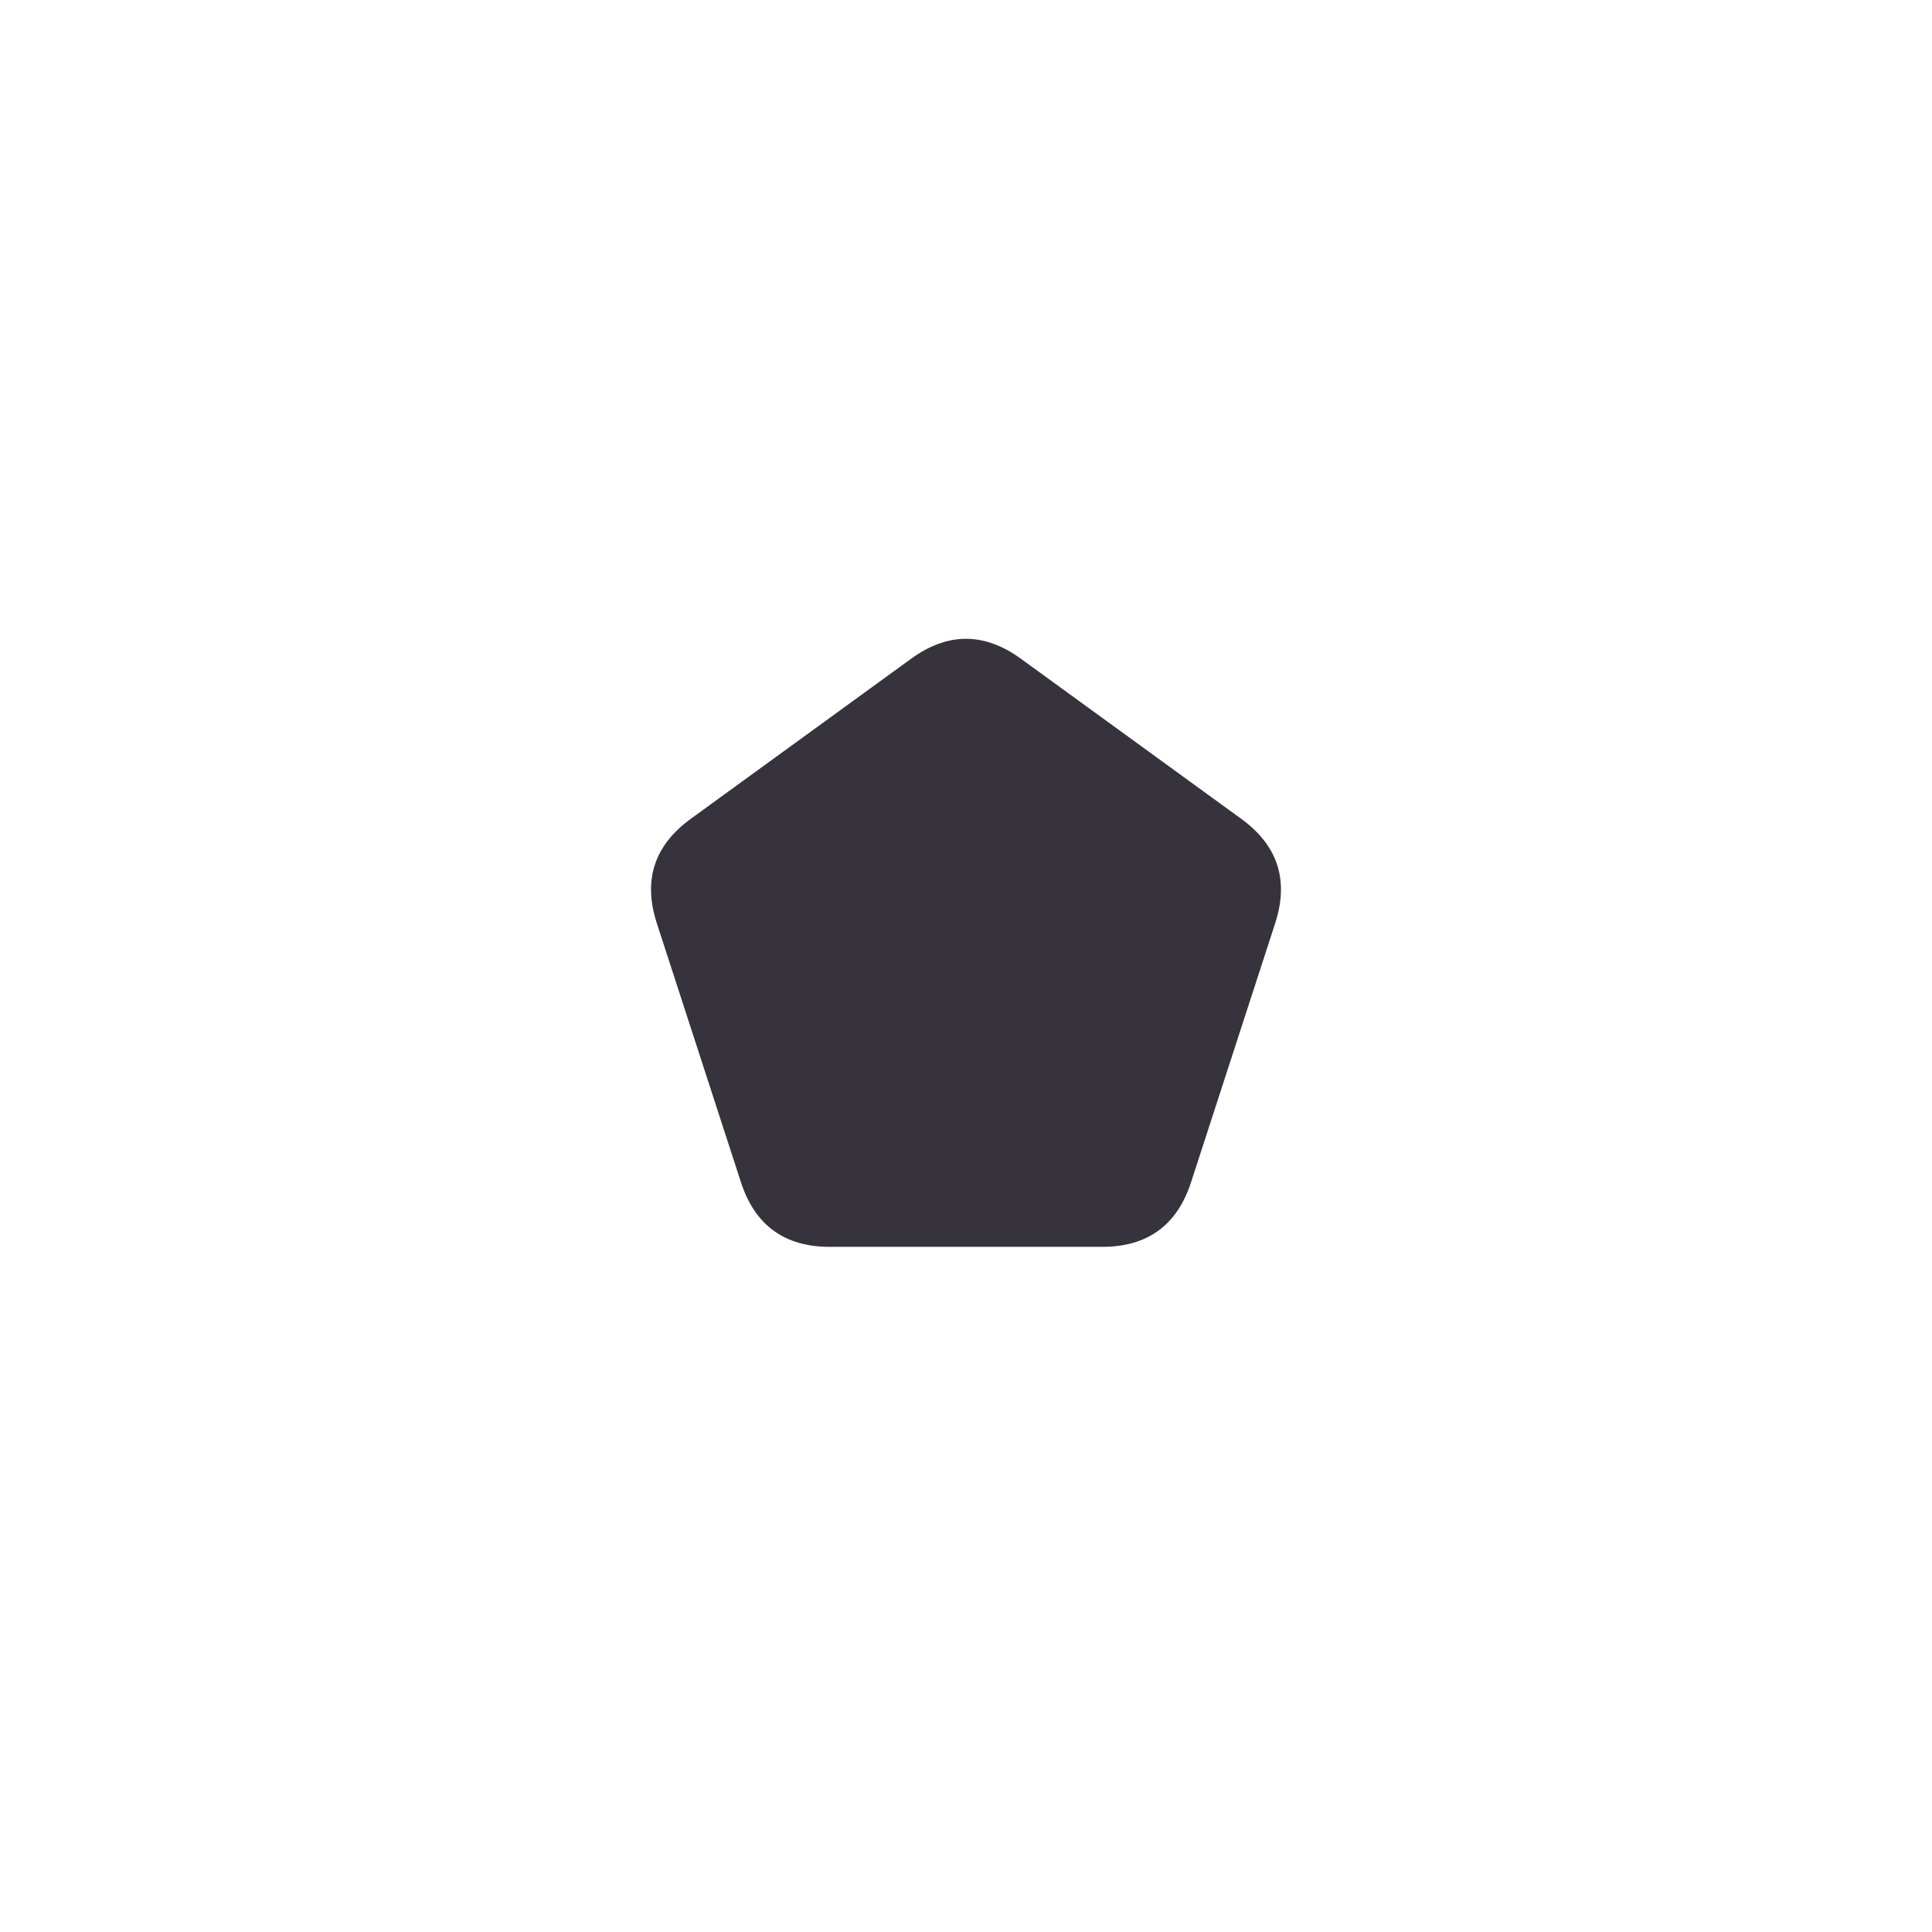
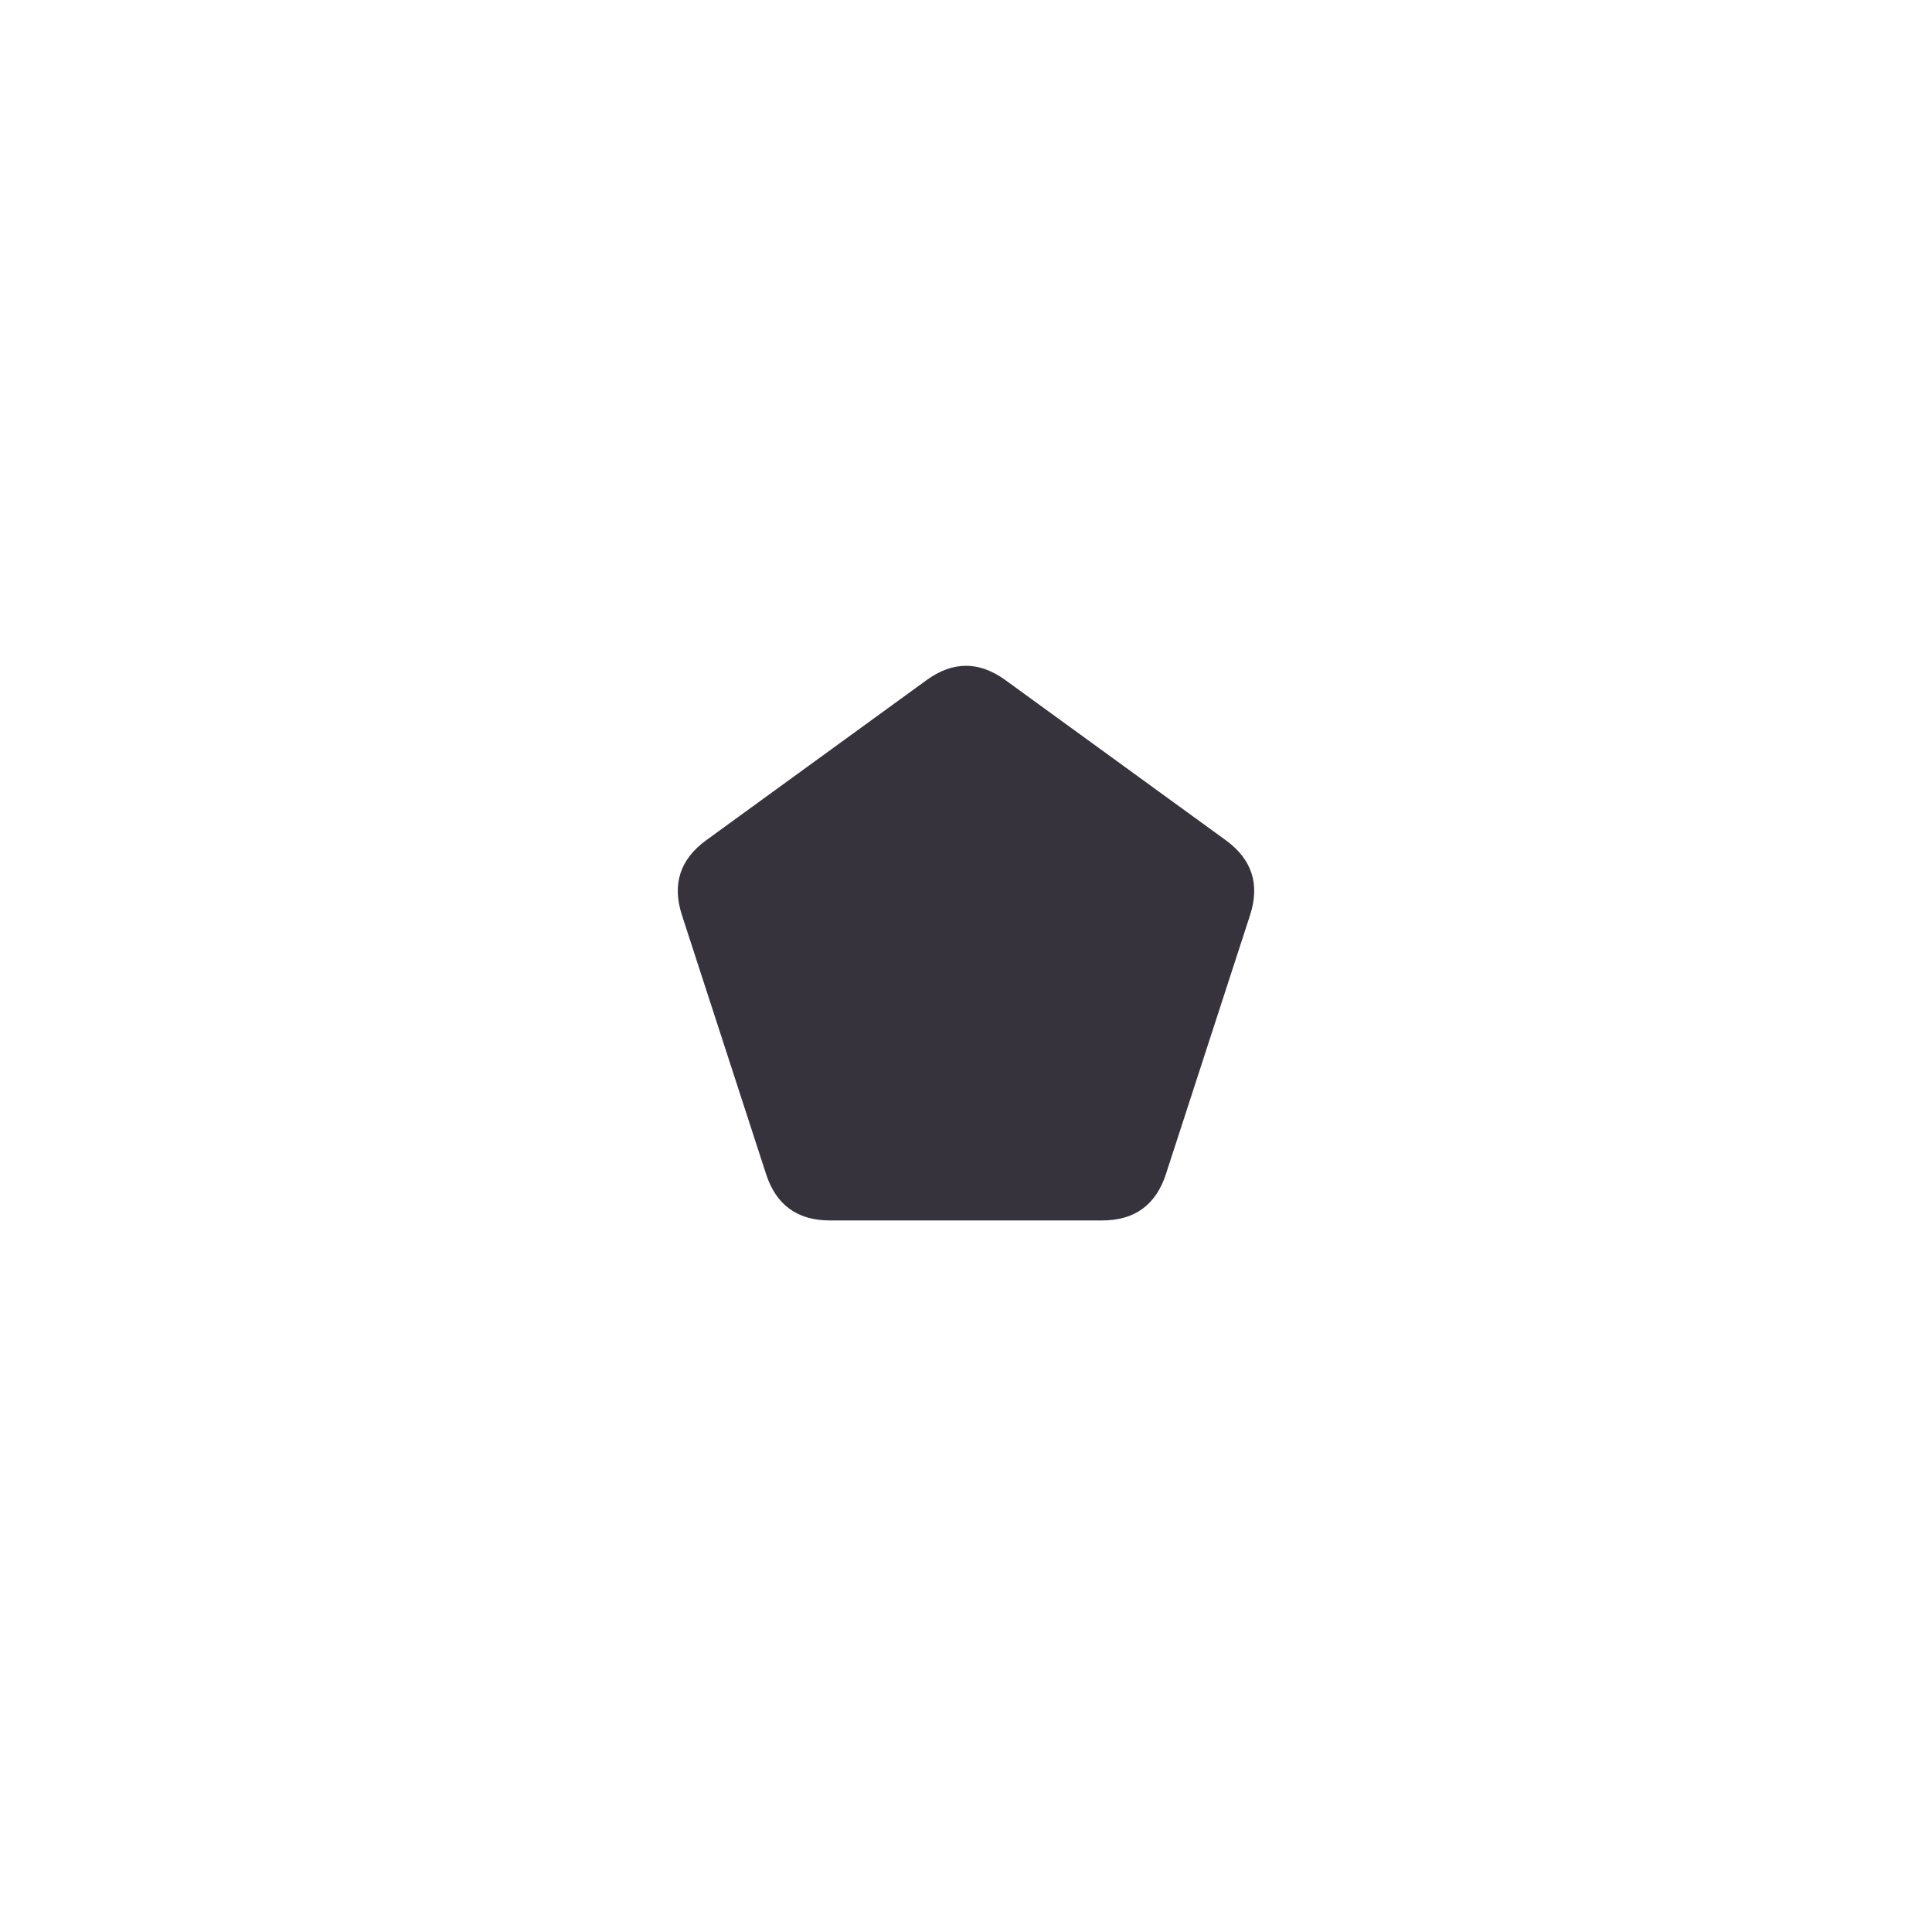
<svg xmlns="http://www.w3.org/2000/svg" width="1024" height="1024" viewBox="0 0 512 512">
-   <path d="M241.44 174.58 Q256.00 164.00 270.56 174.58 L328.93 216.99 Q343.50 227.57 337.93 244.69 L315.64 313.31 Q310.08 330.43 292.08 330.43 L219.92 330.43 Q201.92 330.43 196.36 313.31 L174.07 244.69 Q168.50 227.57 183.07 216.99Z" fill="#36333D" />
+   <path d="M245.55 180.24 Q256.00 172.65 266.45 180.24 L324.82 222.65 Q335.27 230.24 331.28 242.52 L308.98 311.15 Q304.99 323.43 292.08 323.43 L219.92 323.43 Q207.01 323.43 203.02 311.15 L180.72 242.52 Q176.73 230.24 187.18 222.65Z" fill="#36333D" />
</svg>
